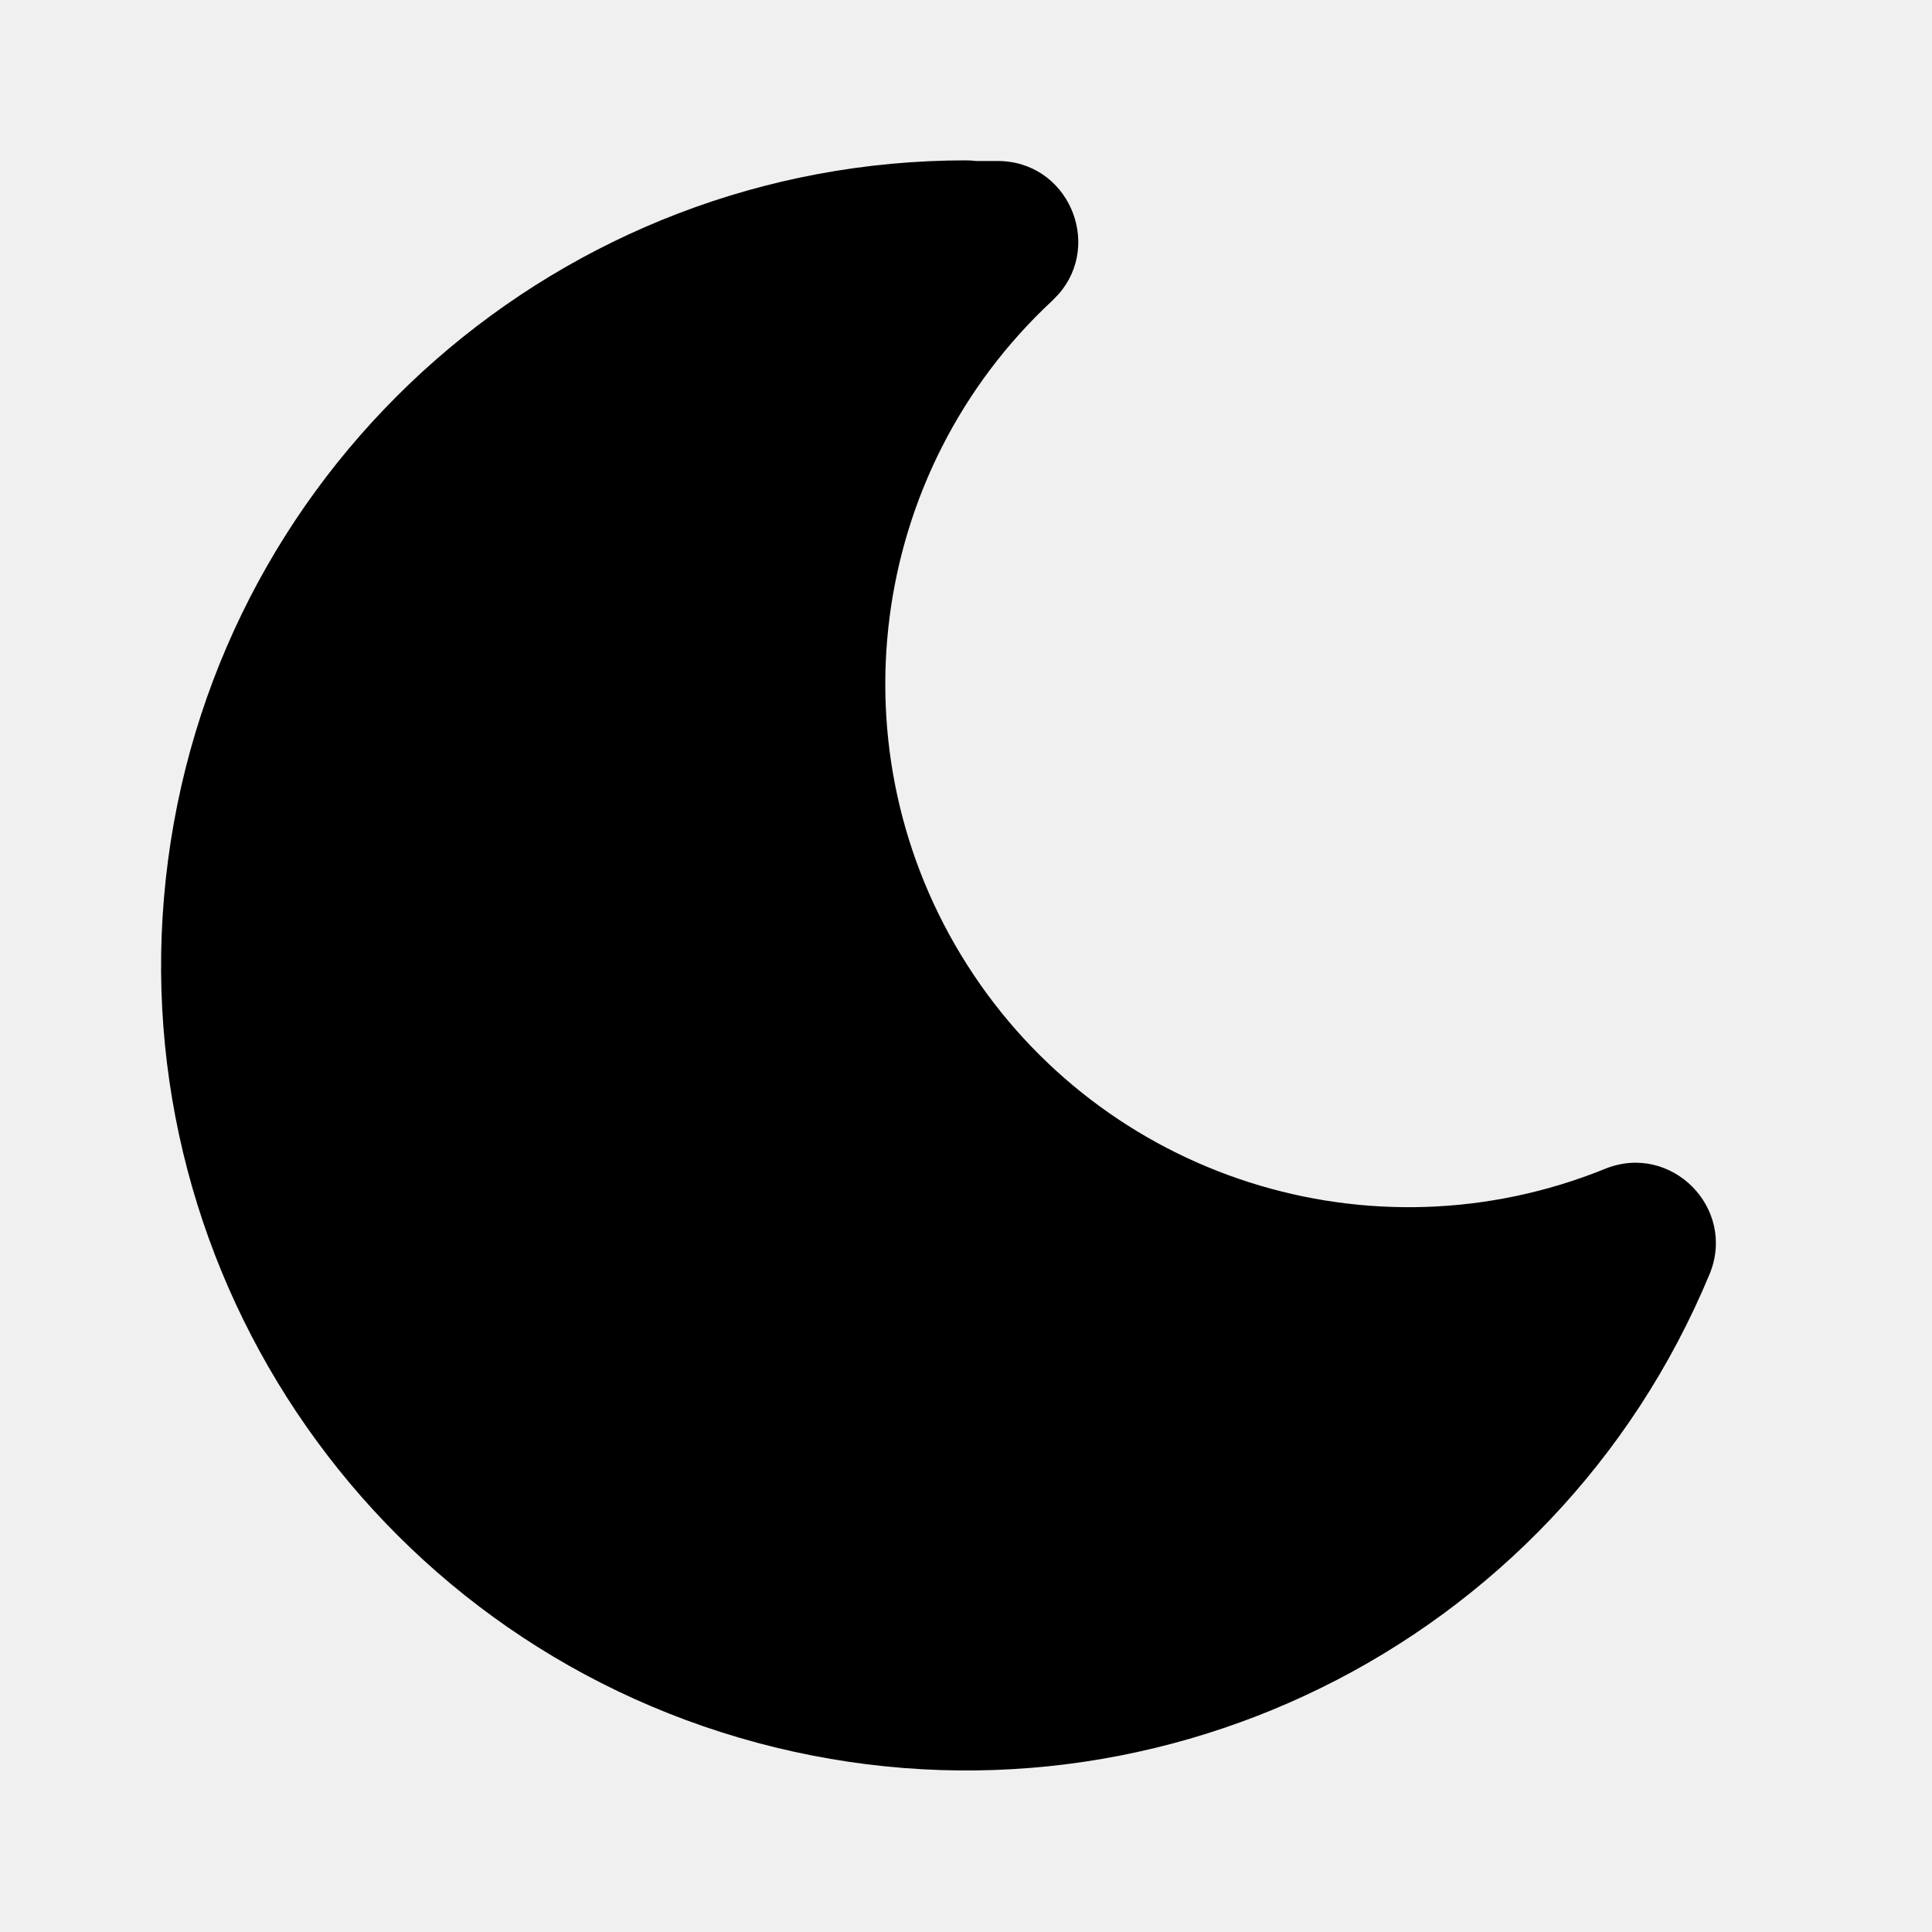
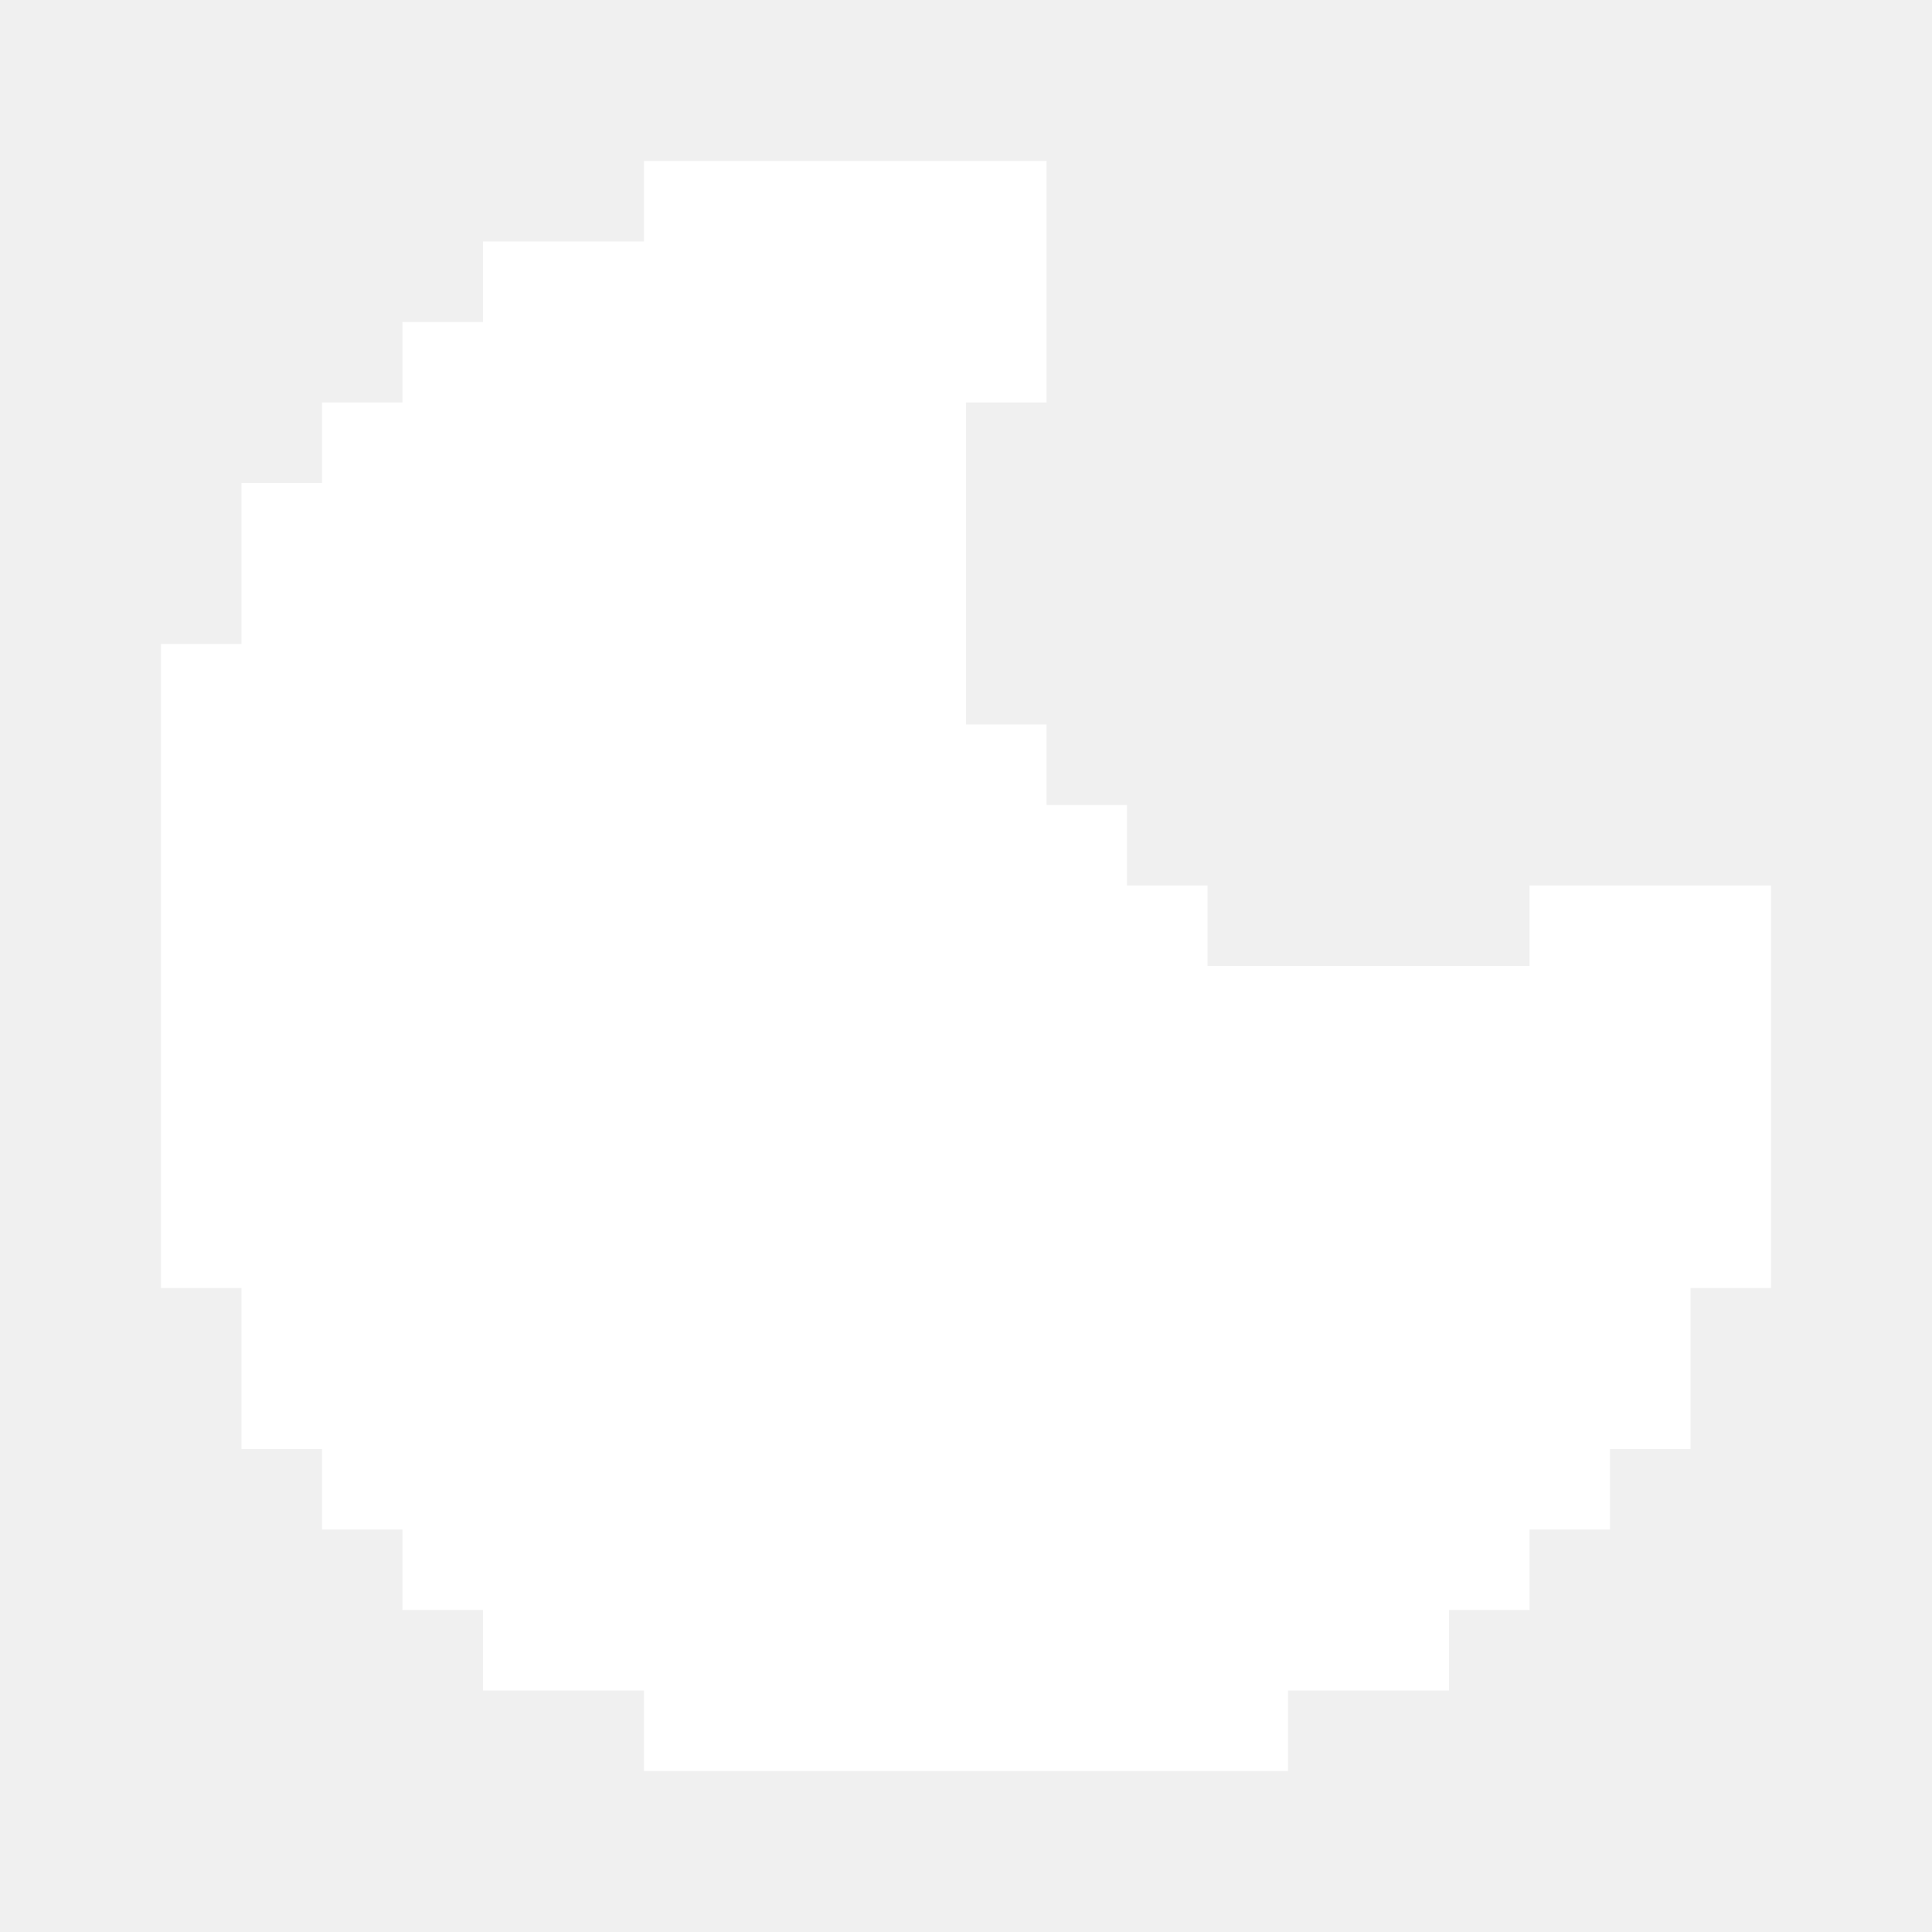
- <svg xmlns="http://www.w3.org/2000/svg" width="24" height="24" viewBox="0 0 24 24" fill="currentColor" class="icon icon-tabler icons-tabler-filled icon-tabler-moon">
-   <path stroke="none" d="M0 0h24v24H0z" fill="none" />
-   <path d="M12 1.992a10 10 0 1 0 9.236 13.838c.341 -.82 -.476 -1.644 -1.298 -1.31a6.5 6.5 0 0 1 -6.864 -10.787l.077 -.08c.551 -.63 .113 -1.653 -.758 -1.653h-.266l-.068 -.006l-.06 -.002z" />
+ <svg xmlns="http://www.w3.org/2000/svg" width="24" height="24" viewBox="0 0 24 24" fill="currentColor" class="icon icon-tabler icons-tabler-filled icon-tabler-moon" version="1.1" id="svg2" xml:space="preserve">
+   <defs id="defs2" />
+   <path id="rect1" style="fill:#ffffff;stroke:none;stroke-width:1;stroke-linecap:square;stroke-linejoin:round;opacity:1;fill-rule:evenodd;stroke-dasharray:none" d="M 8 2 L 8 3 L 6 3 L 6 4 L 5 4 L 5 5 L 4 5 L 4 6 L 3 6 L 3 8 L 2 8 L 2 16 L 3 16 L 3 18 L 4 18 L 4 19 L 5 19 L 5 20 L 6 20 L 6 21 L 8 21 L 8 22 L 16 22 L 16 21 L 18 21 L 18 20 L 19 20 L 19 19 L 20 19 L 20 18 L 21 18 L 21 16 L 22 16 L 22 11 L 19 11 L 19 12 L 15 12 L 15 11 L 14 11 L 14 10 L 13 10 L 13 9 L 12 9 L 12 5 L 13 5 L 13 2 L 8 2 z " />
</svg>
